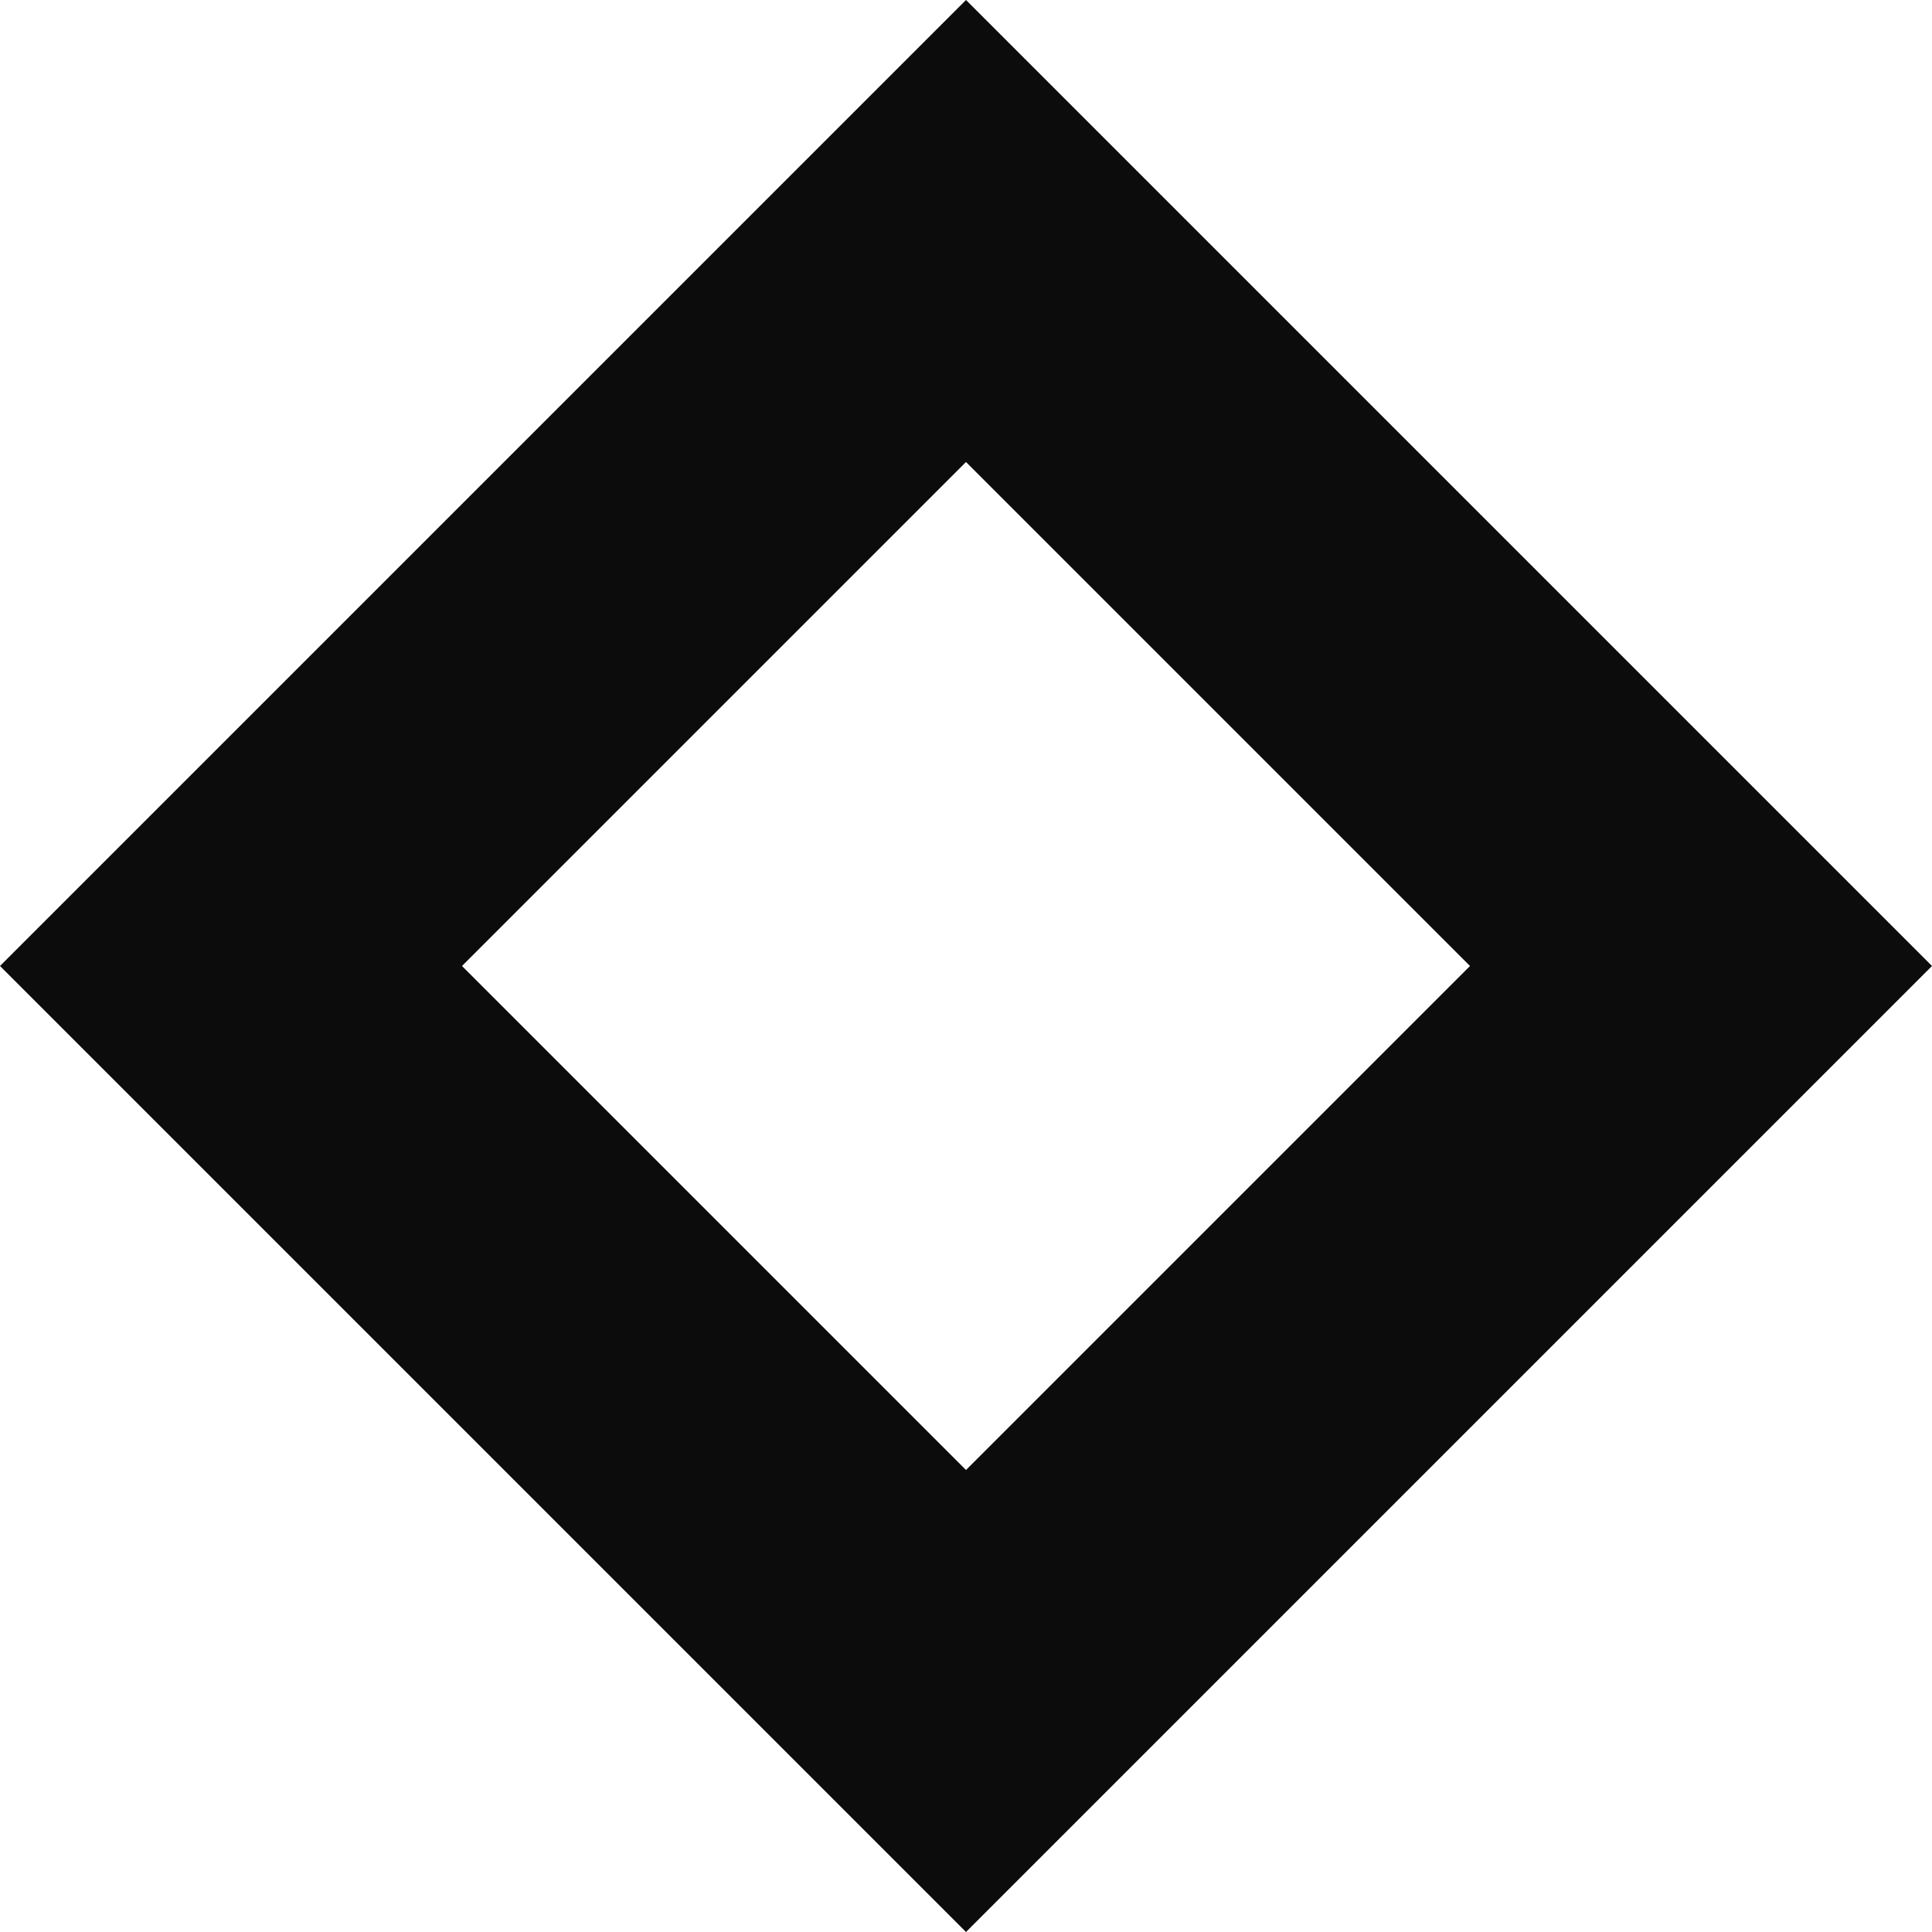
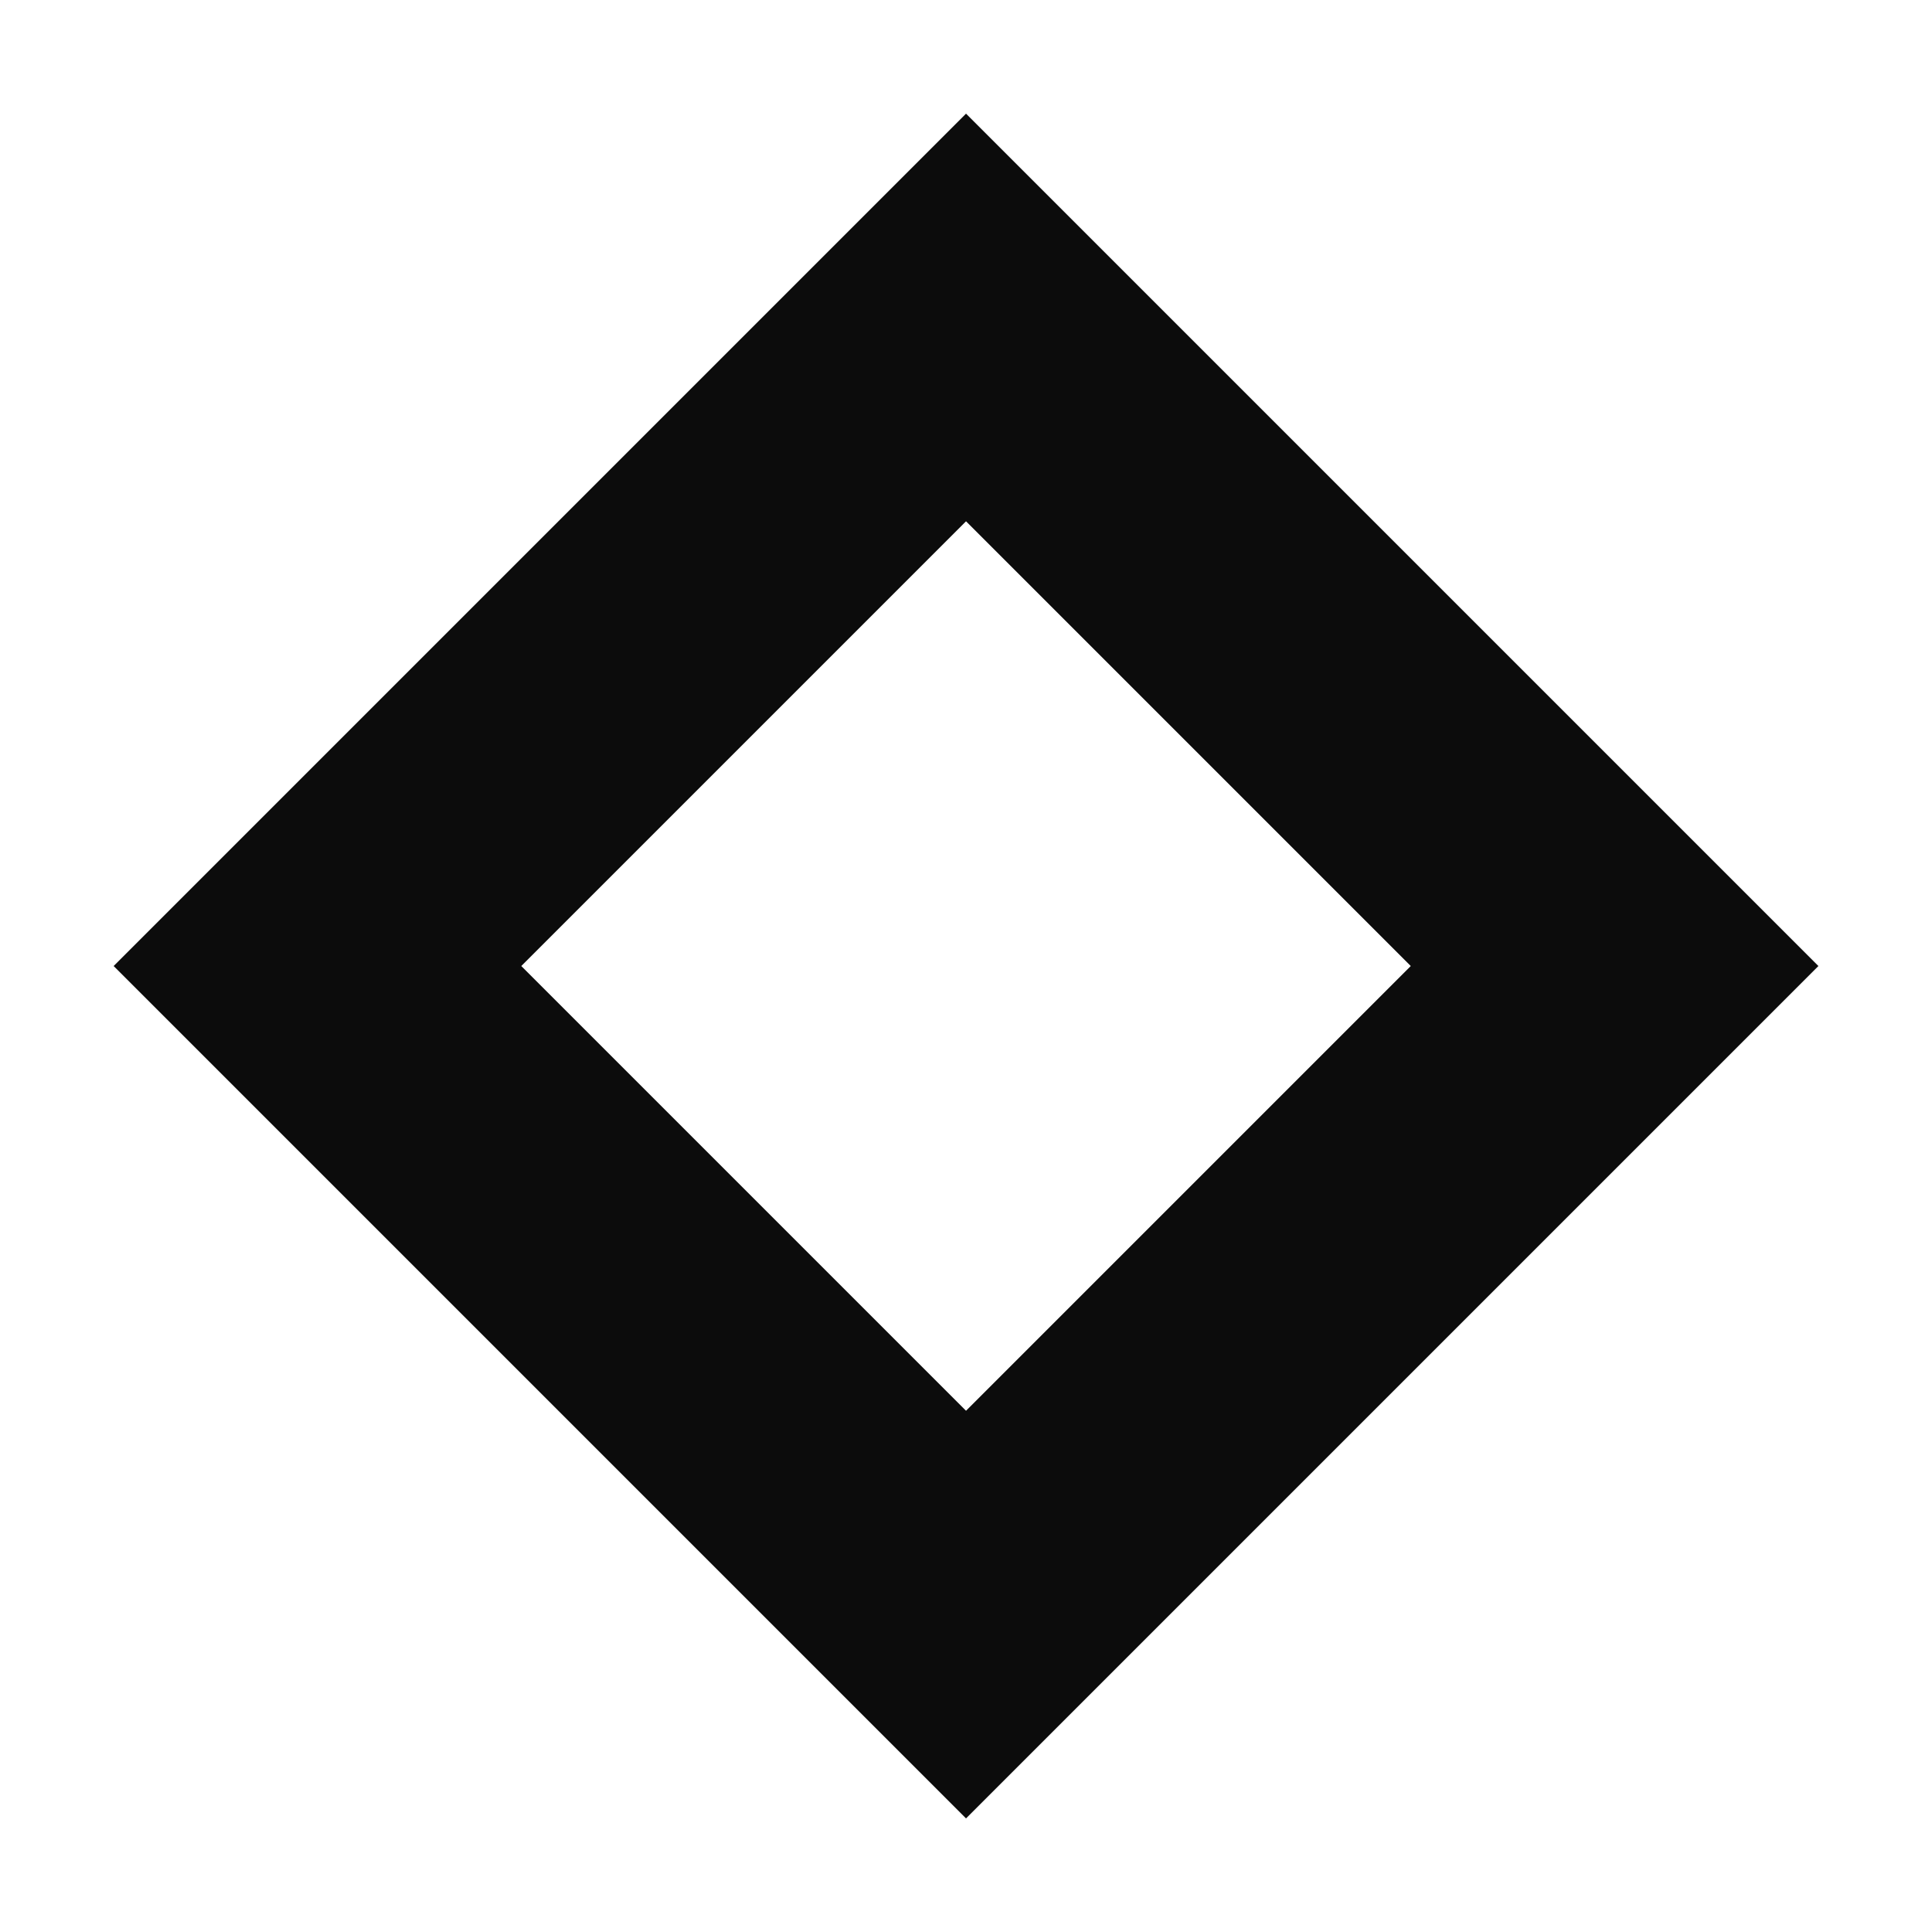
- <svg xmlns="http://www.w3.org/2000/svg" viewBox="4 4 92 92" width="400" height="400">
-   <path fill-rule="evenodd" d="M50,4 L96,50 L50,96 L4,50 Z M50,26 L74,50 L50,74 L26,50 Z" fill="#0C0C0C" />
+ <svg xmlns="http://www.w3.org/2000/svg" viewBox="0 0 68 68" width="400" height="400">
+   <g transform="translate(1.391,1.391) scale(0.6522)">
+     <path fill-rule="evenodd" d="M50,4 L96,50 L50,96 L4,50 Z M50,26 L74,50 L50,74 L26,50 Z" fill="#0C0C0C" />
+   </g>
</svg>
